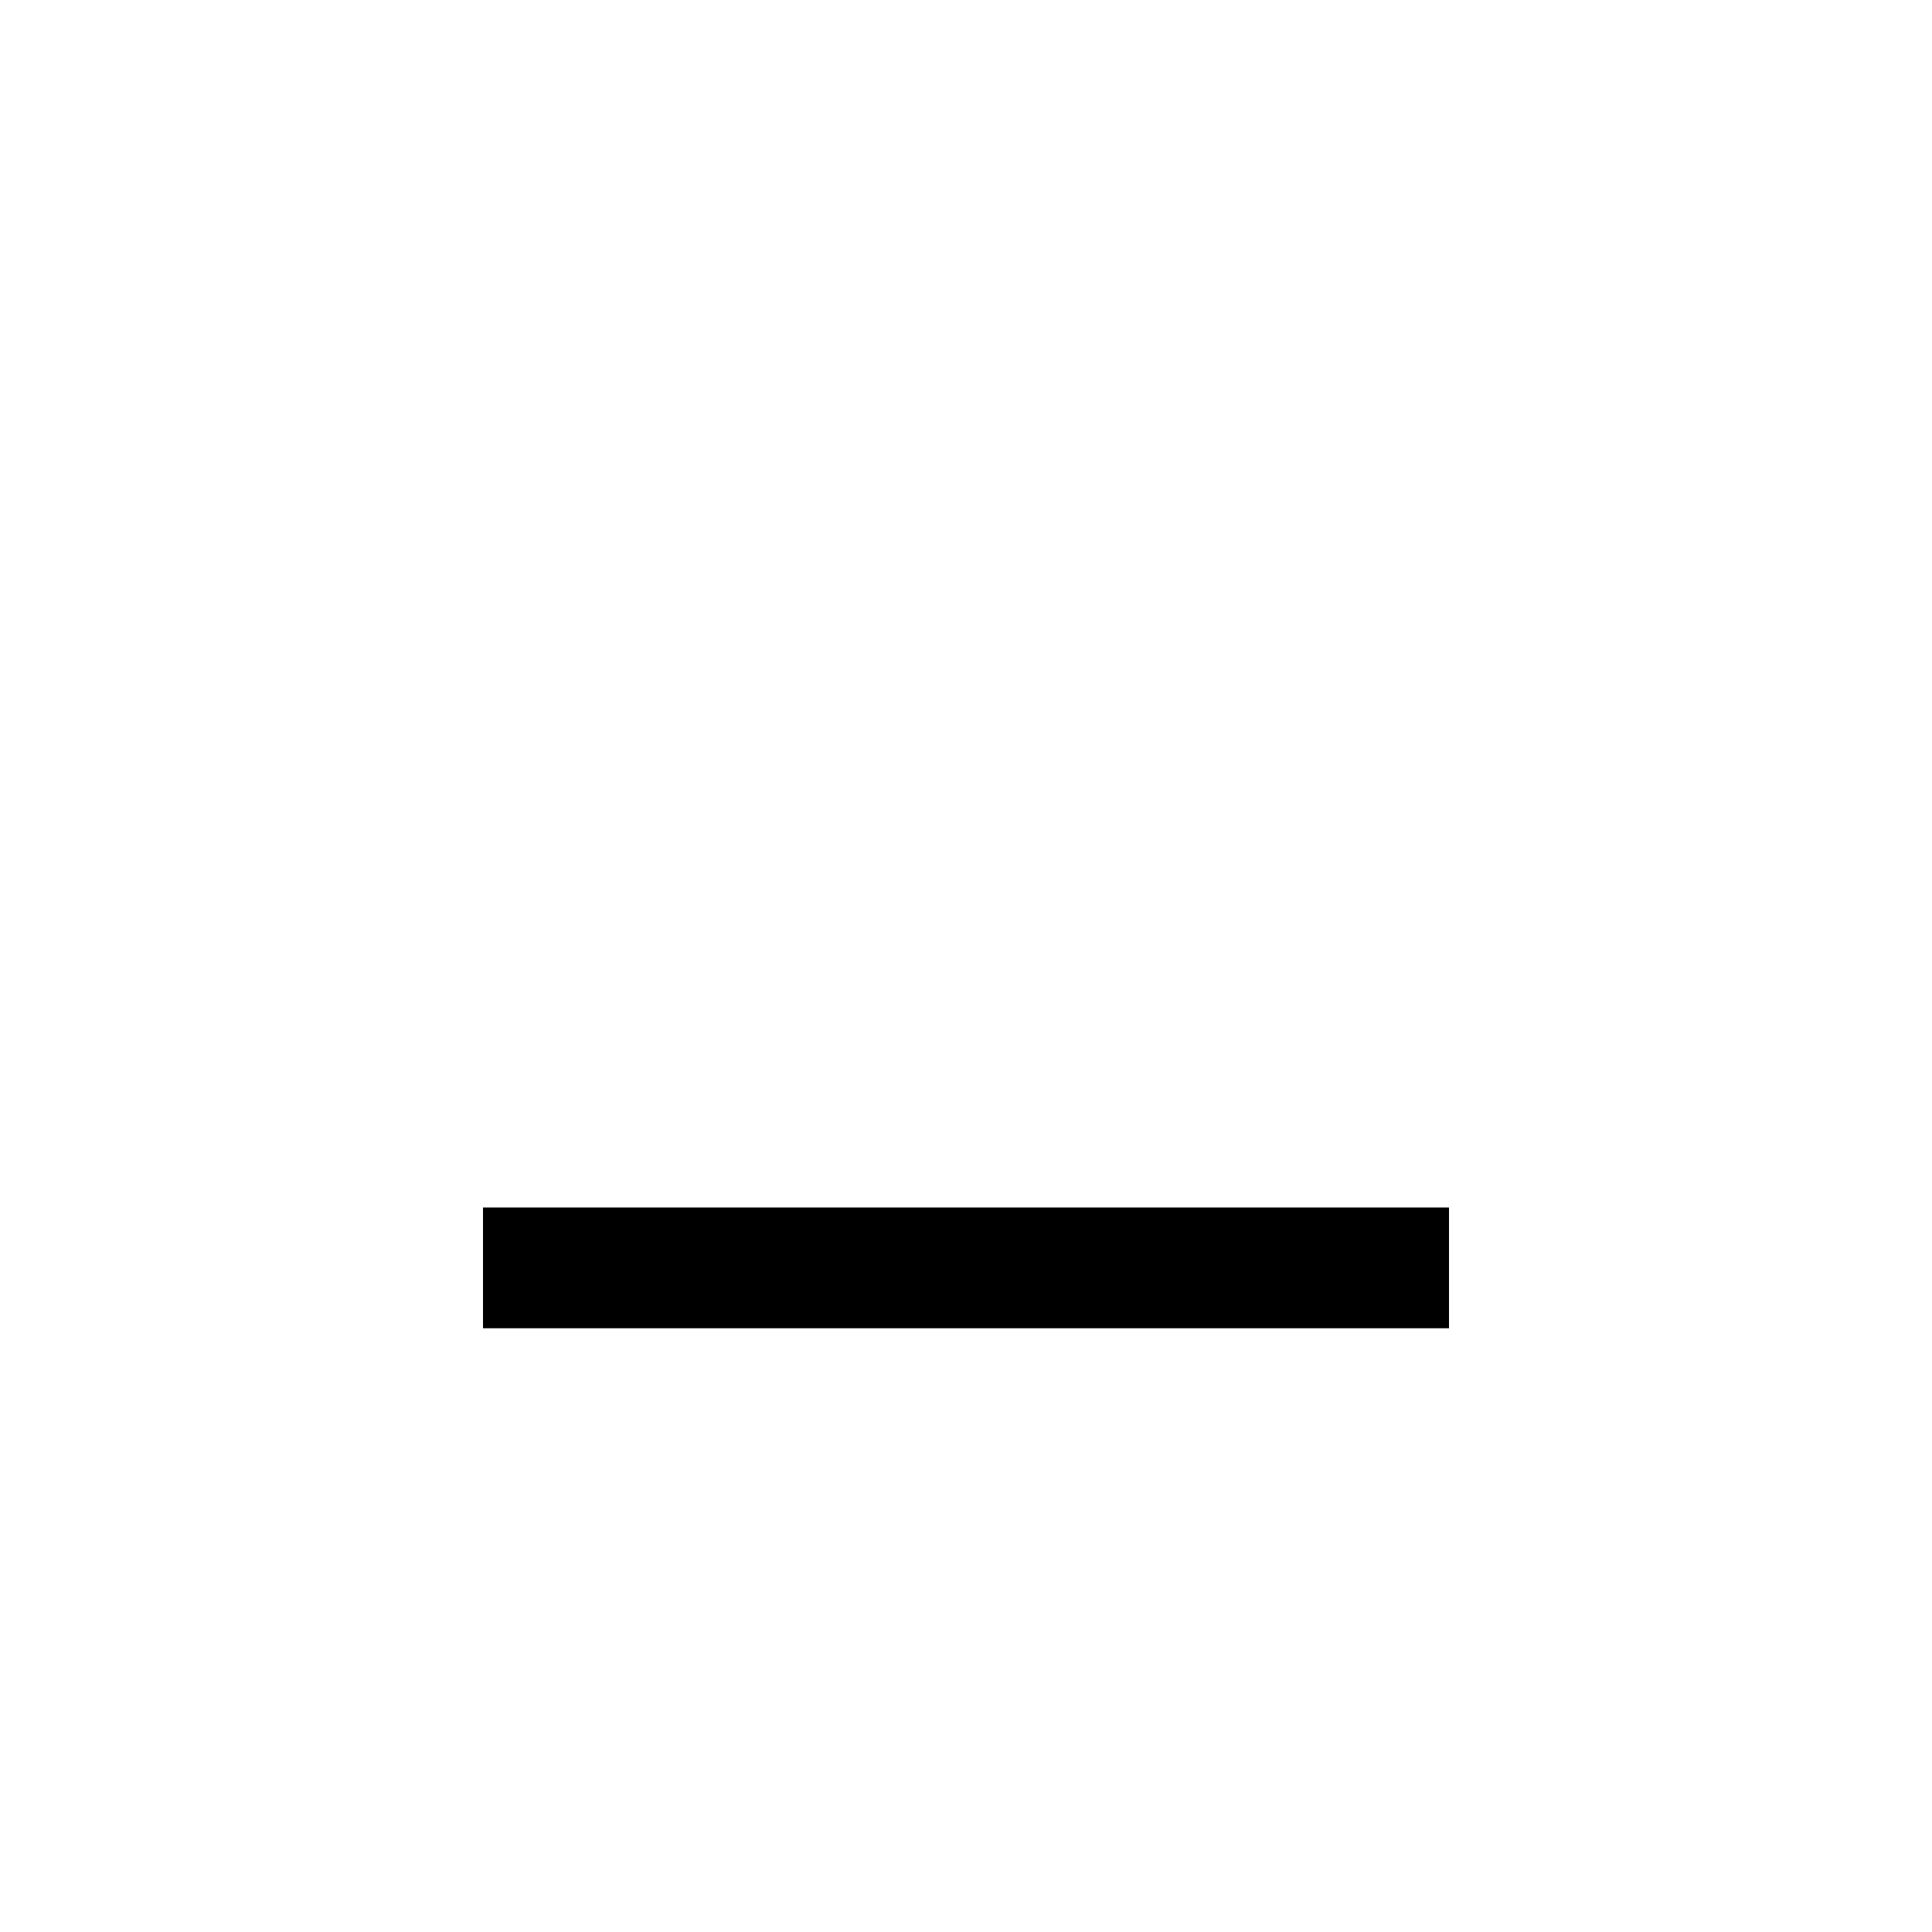
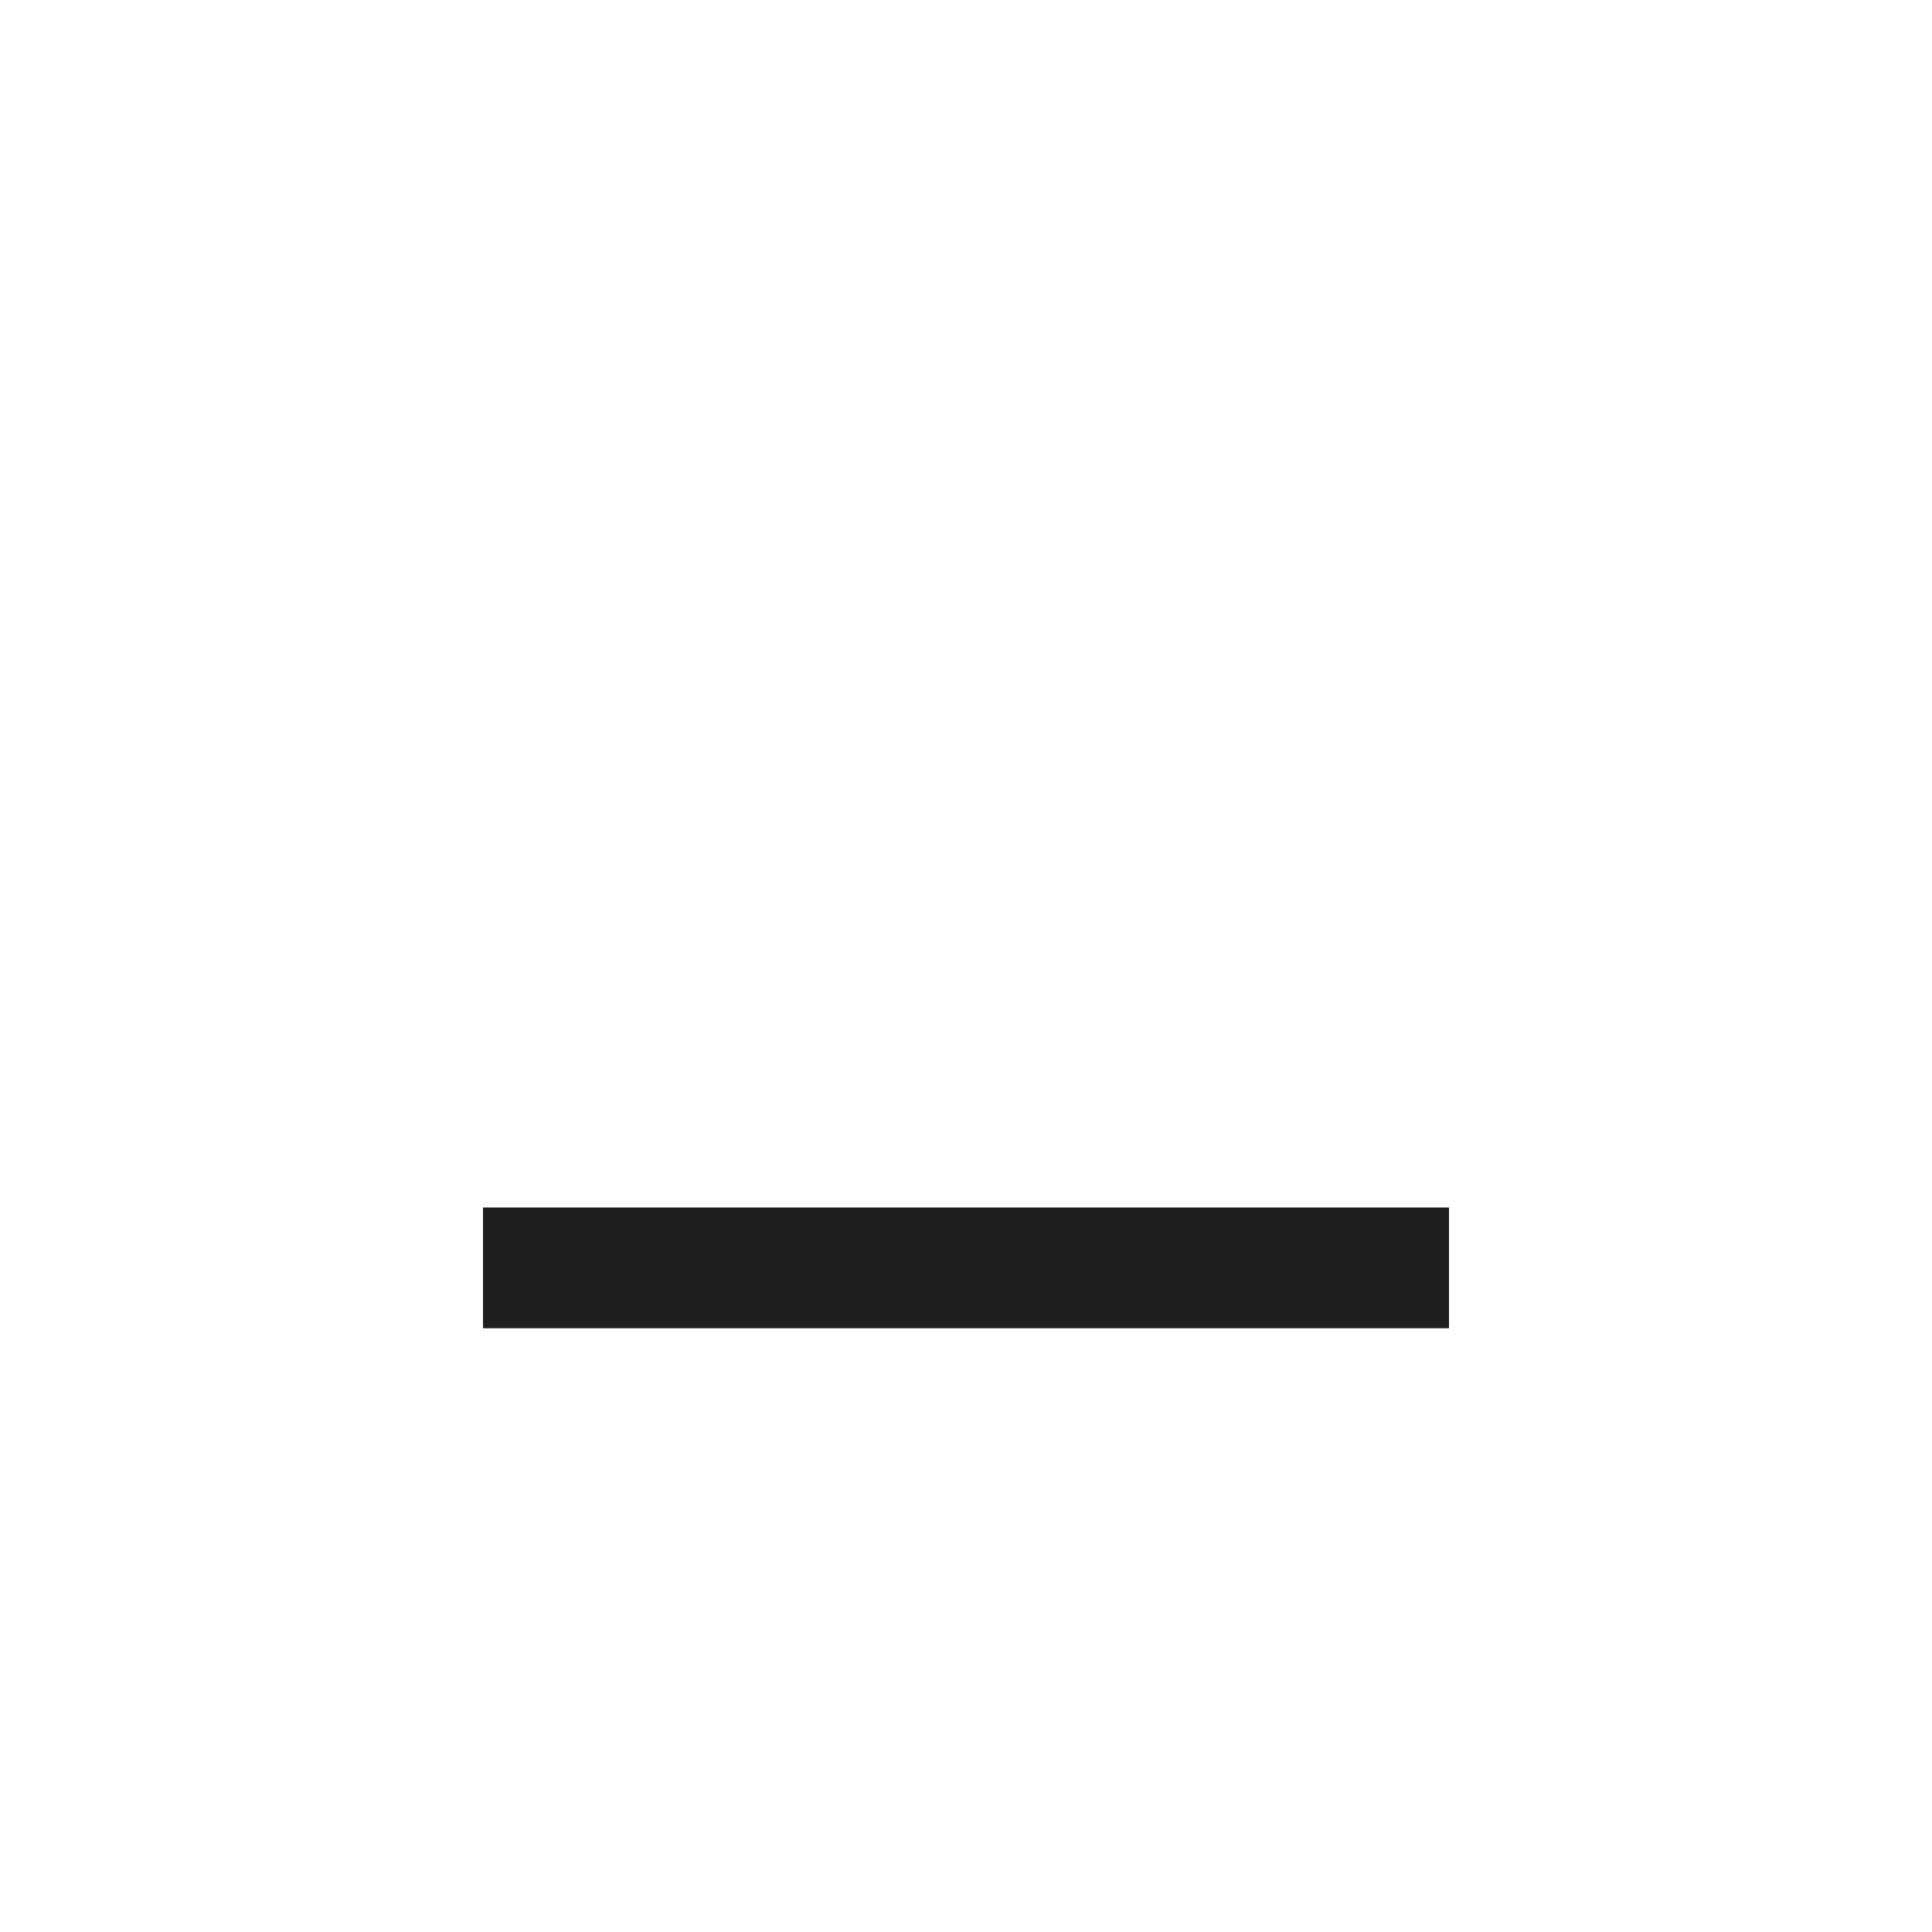
<svg xmlns="http://www.w3.org/2000/svg" height="16" width="16" version="1.1" id="svg4">
  <defs id="defs8" />
-   <path d="M4 10v1h8v-1z" style="line-height:normal;font-variant-ligatures:normal;font-variant-position:normal;font-variant-caps:normal;font-variant-numeric:normal;font-variant-alternates:normal;font-feature-settings:normal;text-indent:0;text-align:start;text-decoration-line:none;text-decoration-style:solid;text-decoration-color:#000;text-transform:none;text-orientation:mixed;shape-padding:0;isolation:auto;mix-blend-mode:normal;fill:#000000;fill-opacity:1" font-weight="400" overflow="visible" id="path2" white-space="normal" font-family="sans-serif" fill="gray" color="#000" />
+   <path d="M4 10v1h8v-1z" style="line-height:normal;font-variant-ligatures:normal;font-variant-position:normal;font-variant-caps:normal;font-variant-numeric:normal;font-variant-alternates:normal;font-feature-settings:normal;text-indent:0;text-align:start;text-decoration-line:none;text-decoration-style:solid;text-decoration-color:#000;text-transform:none;text-orientation:mixed;shape-padding:0;isolation:auto;mix-blend-mode:normal;fill:#1f1f1f;fill-opacity:1" font-weight="400" overflow="visible" id="path2" white-space="normal" font-family="sans-serif" fill="gray" color="#000" />
</svg>
